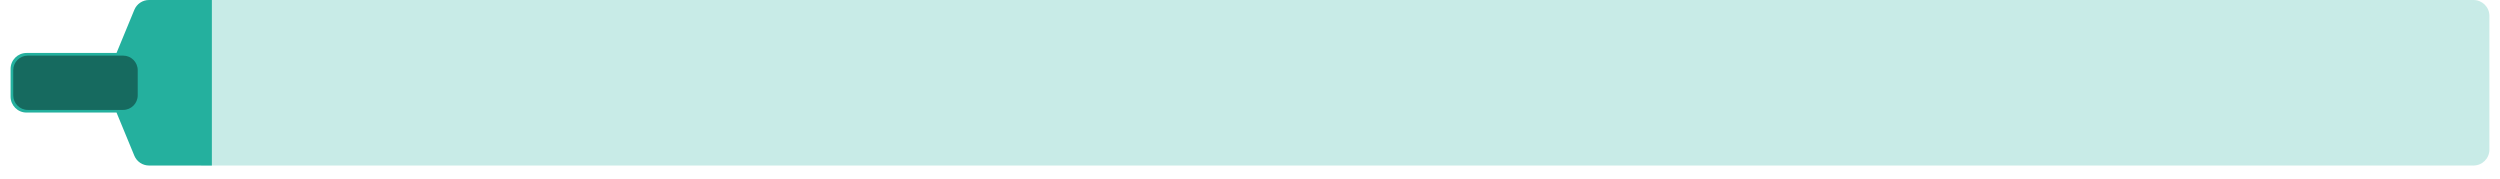
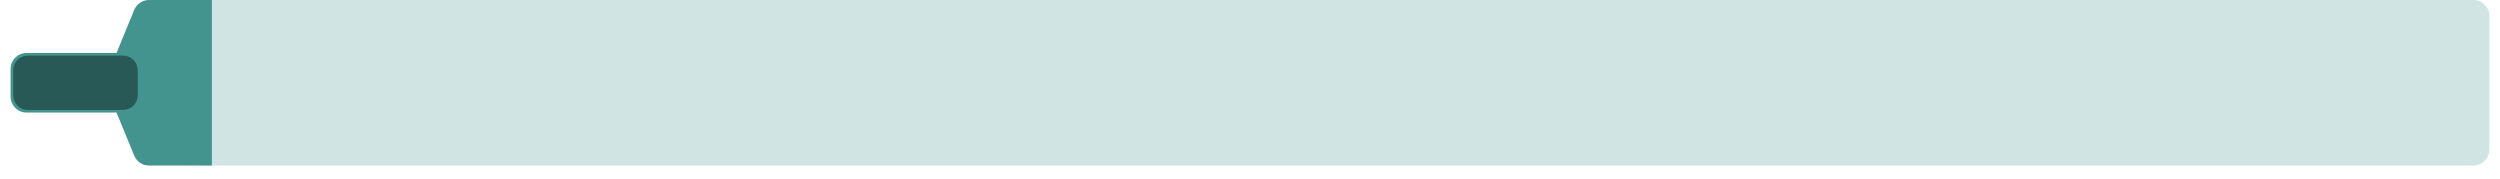
- <svg xmlns="http://www.w3.org/2000/svg" id="linhas" viewBox="0 0 1888 135">
-   <defs>
-     <style>.cls-1,.cls-3{fill:#24b09e;}.cls-2{opacity:0.4;}.cls-3{opacity:0.25;}</style>
-   </defs>
-   <path class="cls-1" d="M101.45,7.42,88,40H20A12,12,0,0,0,8,52V73A12,12,0,0,0,20,85H88l13.45,32.58A12,12,0,0,0,112.54,125H160V0H112.54A12,12,0,0,0,101.45,7.42Z" />
-   <rect class="cls-2" x="10" y="42" width="94" height="41" rx="11" />
-   <path class="cls-3" d="M152,0H1868a12,12,0,0,1,12,12V113a12,12,0,0,1-12,12H152a0,0,0,0,1,0,0V0A0,0,0,0,1,152,0Z" />
+ <svg xmlns="http://www.w3.org/2000/svg" version="1.1" id="linhas" x="0px" y="0px" viewBox="0 0 1888 135" style="enable-background:new 0 0 1888 135;" xml:space="preserve">
+   <style type="text/css">
+ 	.st0{fill:#43948F;}
+ 	.st1{opacity:0.4;enable-background:new    ;}
+ 	.st2{opacity:0.25;fill:#43948F;enable-background:new    ;}
+ </style>
+   <path class="st0" d="M101.4,7.4L88,40H20c-6.6,0-12,5.4-12,12v21c0,6.6,5.4,12,12,12h68l13.4,32.6c1.9,4.5,6.2,7.4,11.1,7.4H160V0  h-47.5C107.7,0,103.3,2.9,101.4,7.4z" />
+   <path class="st1" d="M21,42h72c6.1,0,11,4.9,11,11v19c0,6.1-4.9,11-11,11H21c-6.1,0-11-4.9-11-11V53C10,46.9,14.9,42,21,42z" />
+   <path class="st2" d="M152,0h1716c6.6,0,12,5.4,12,12v101c0,6.6-5.4,12-12,12H152l0,0V0L152,0z" />
</svg>
